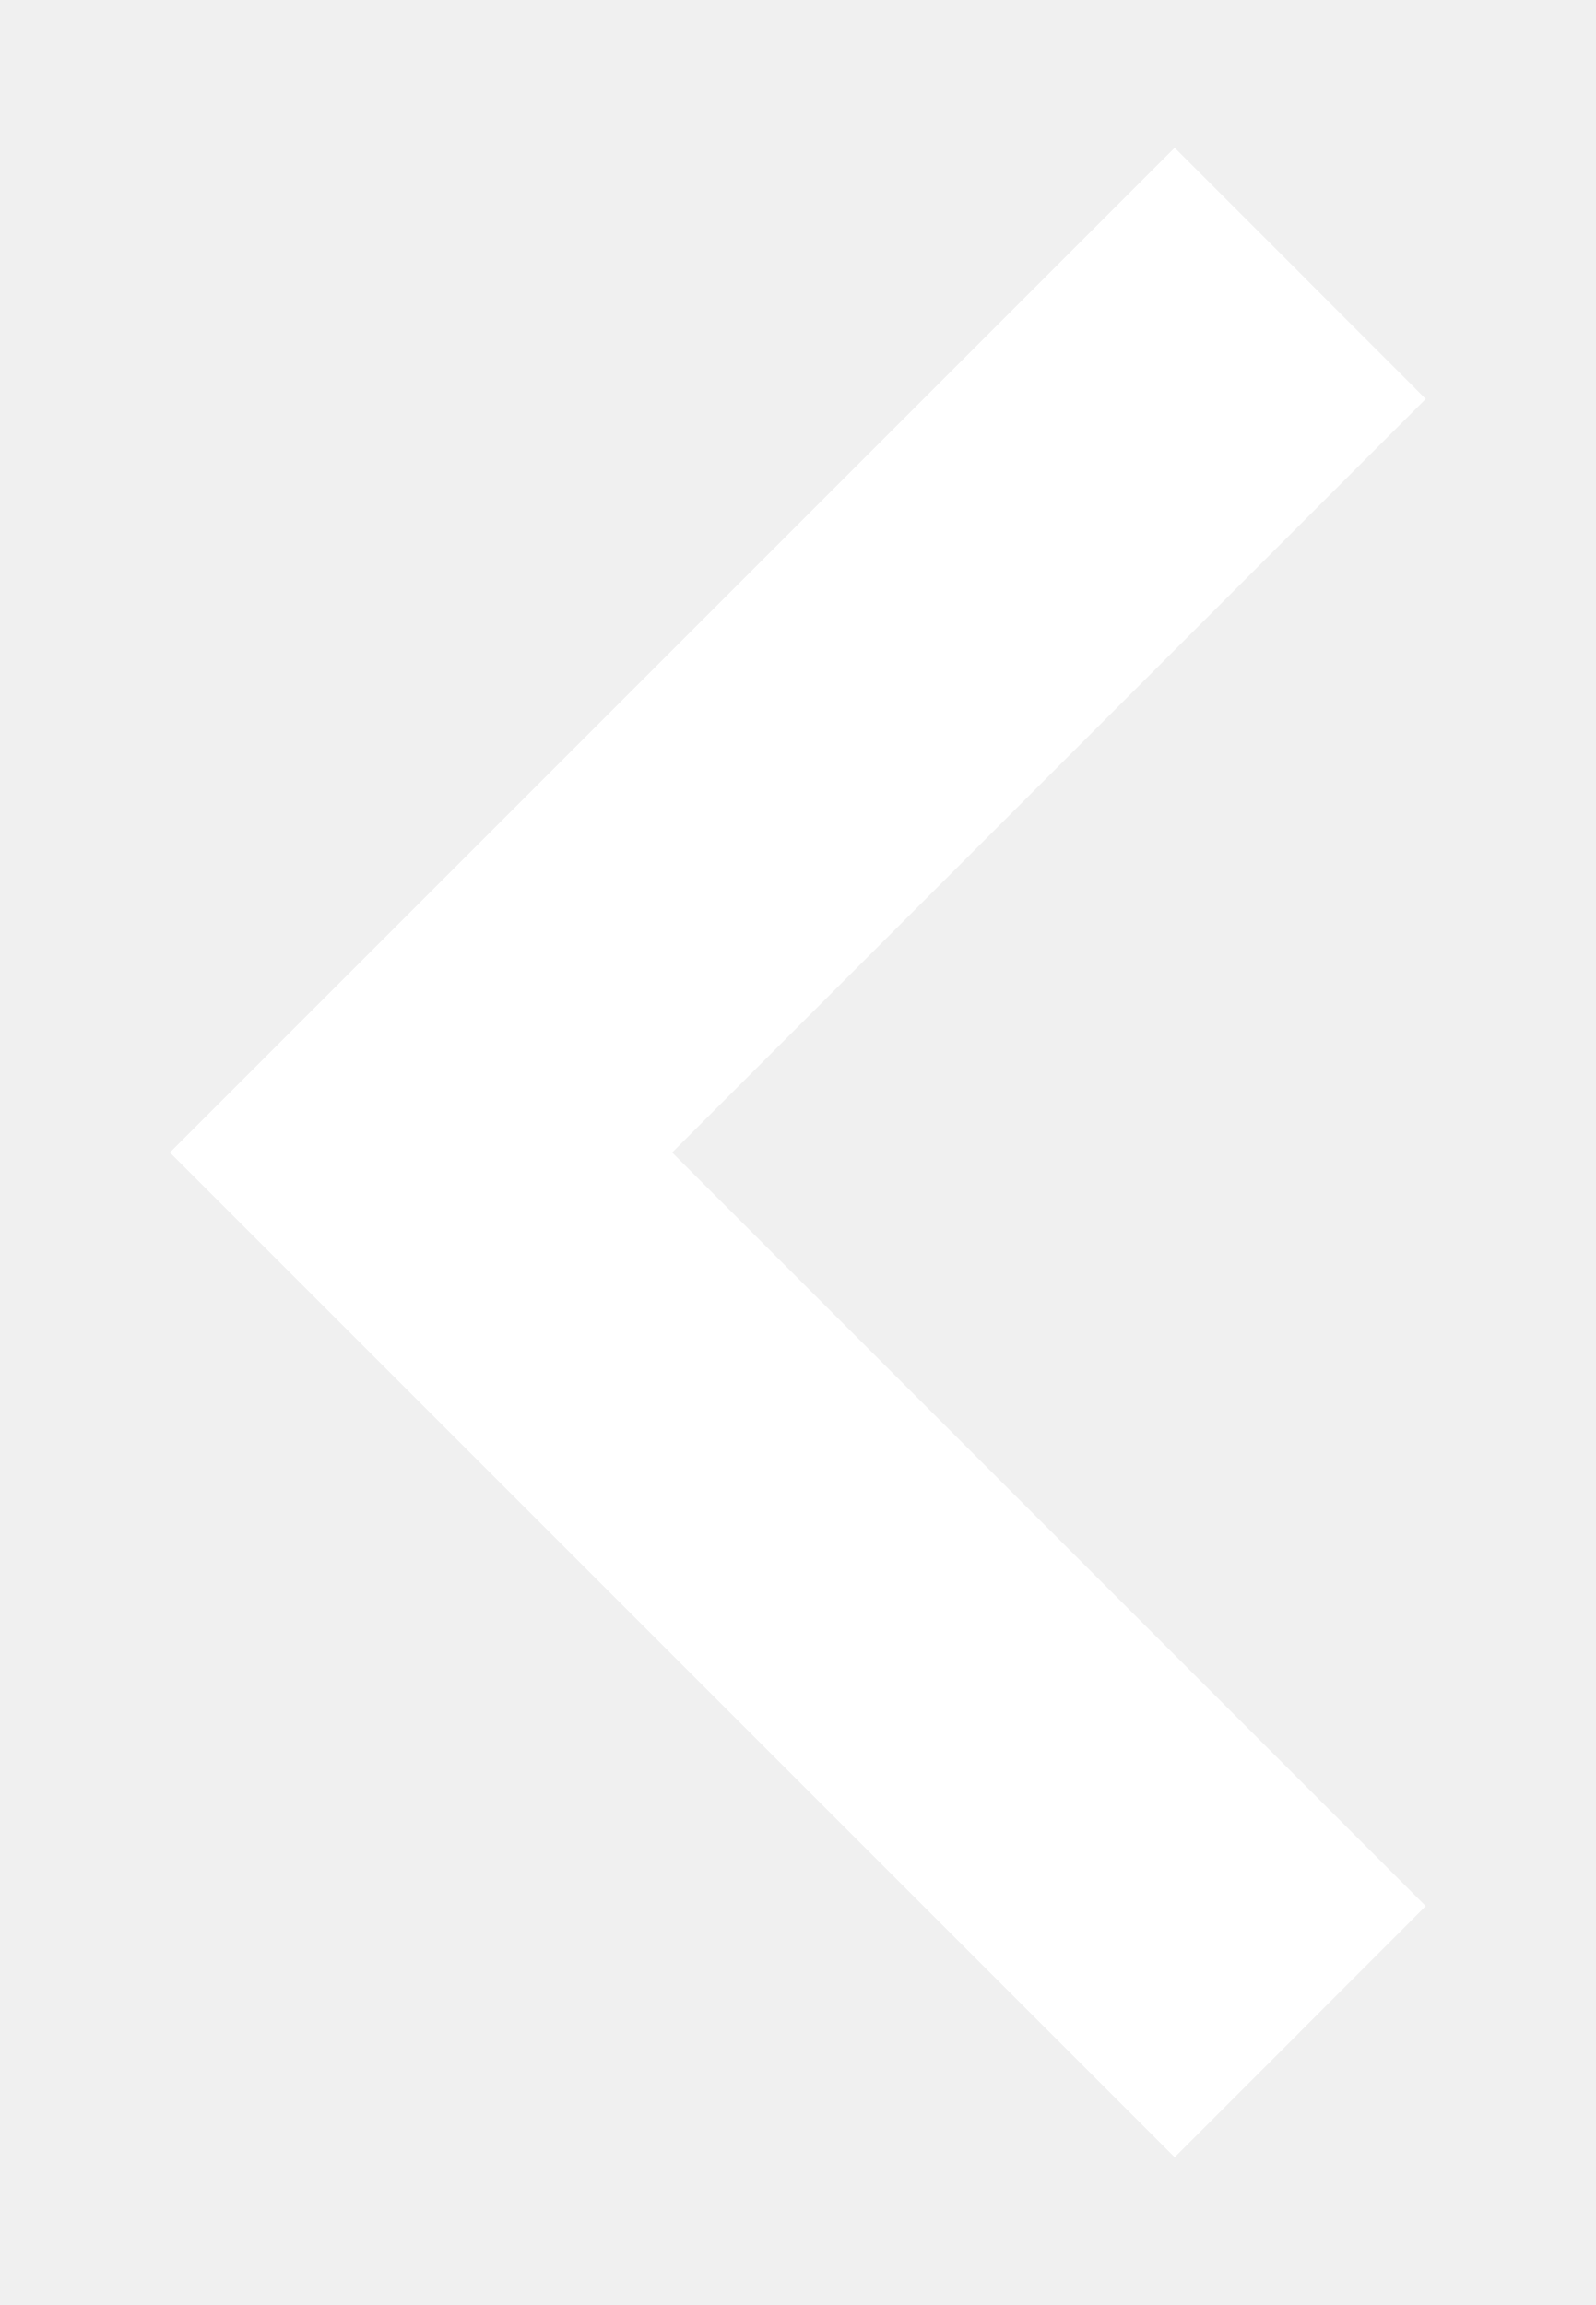
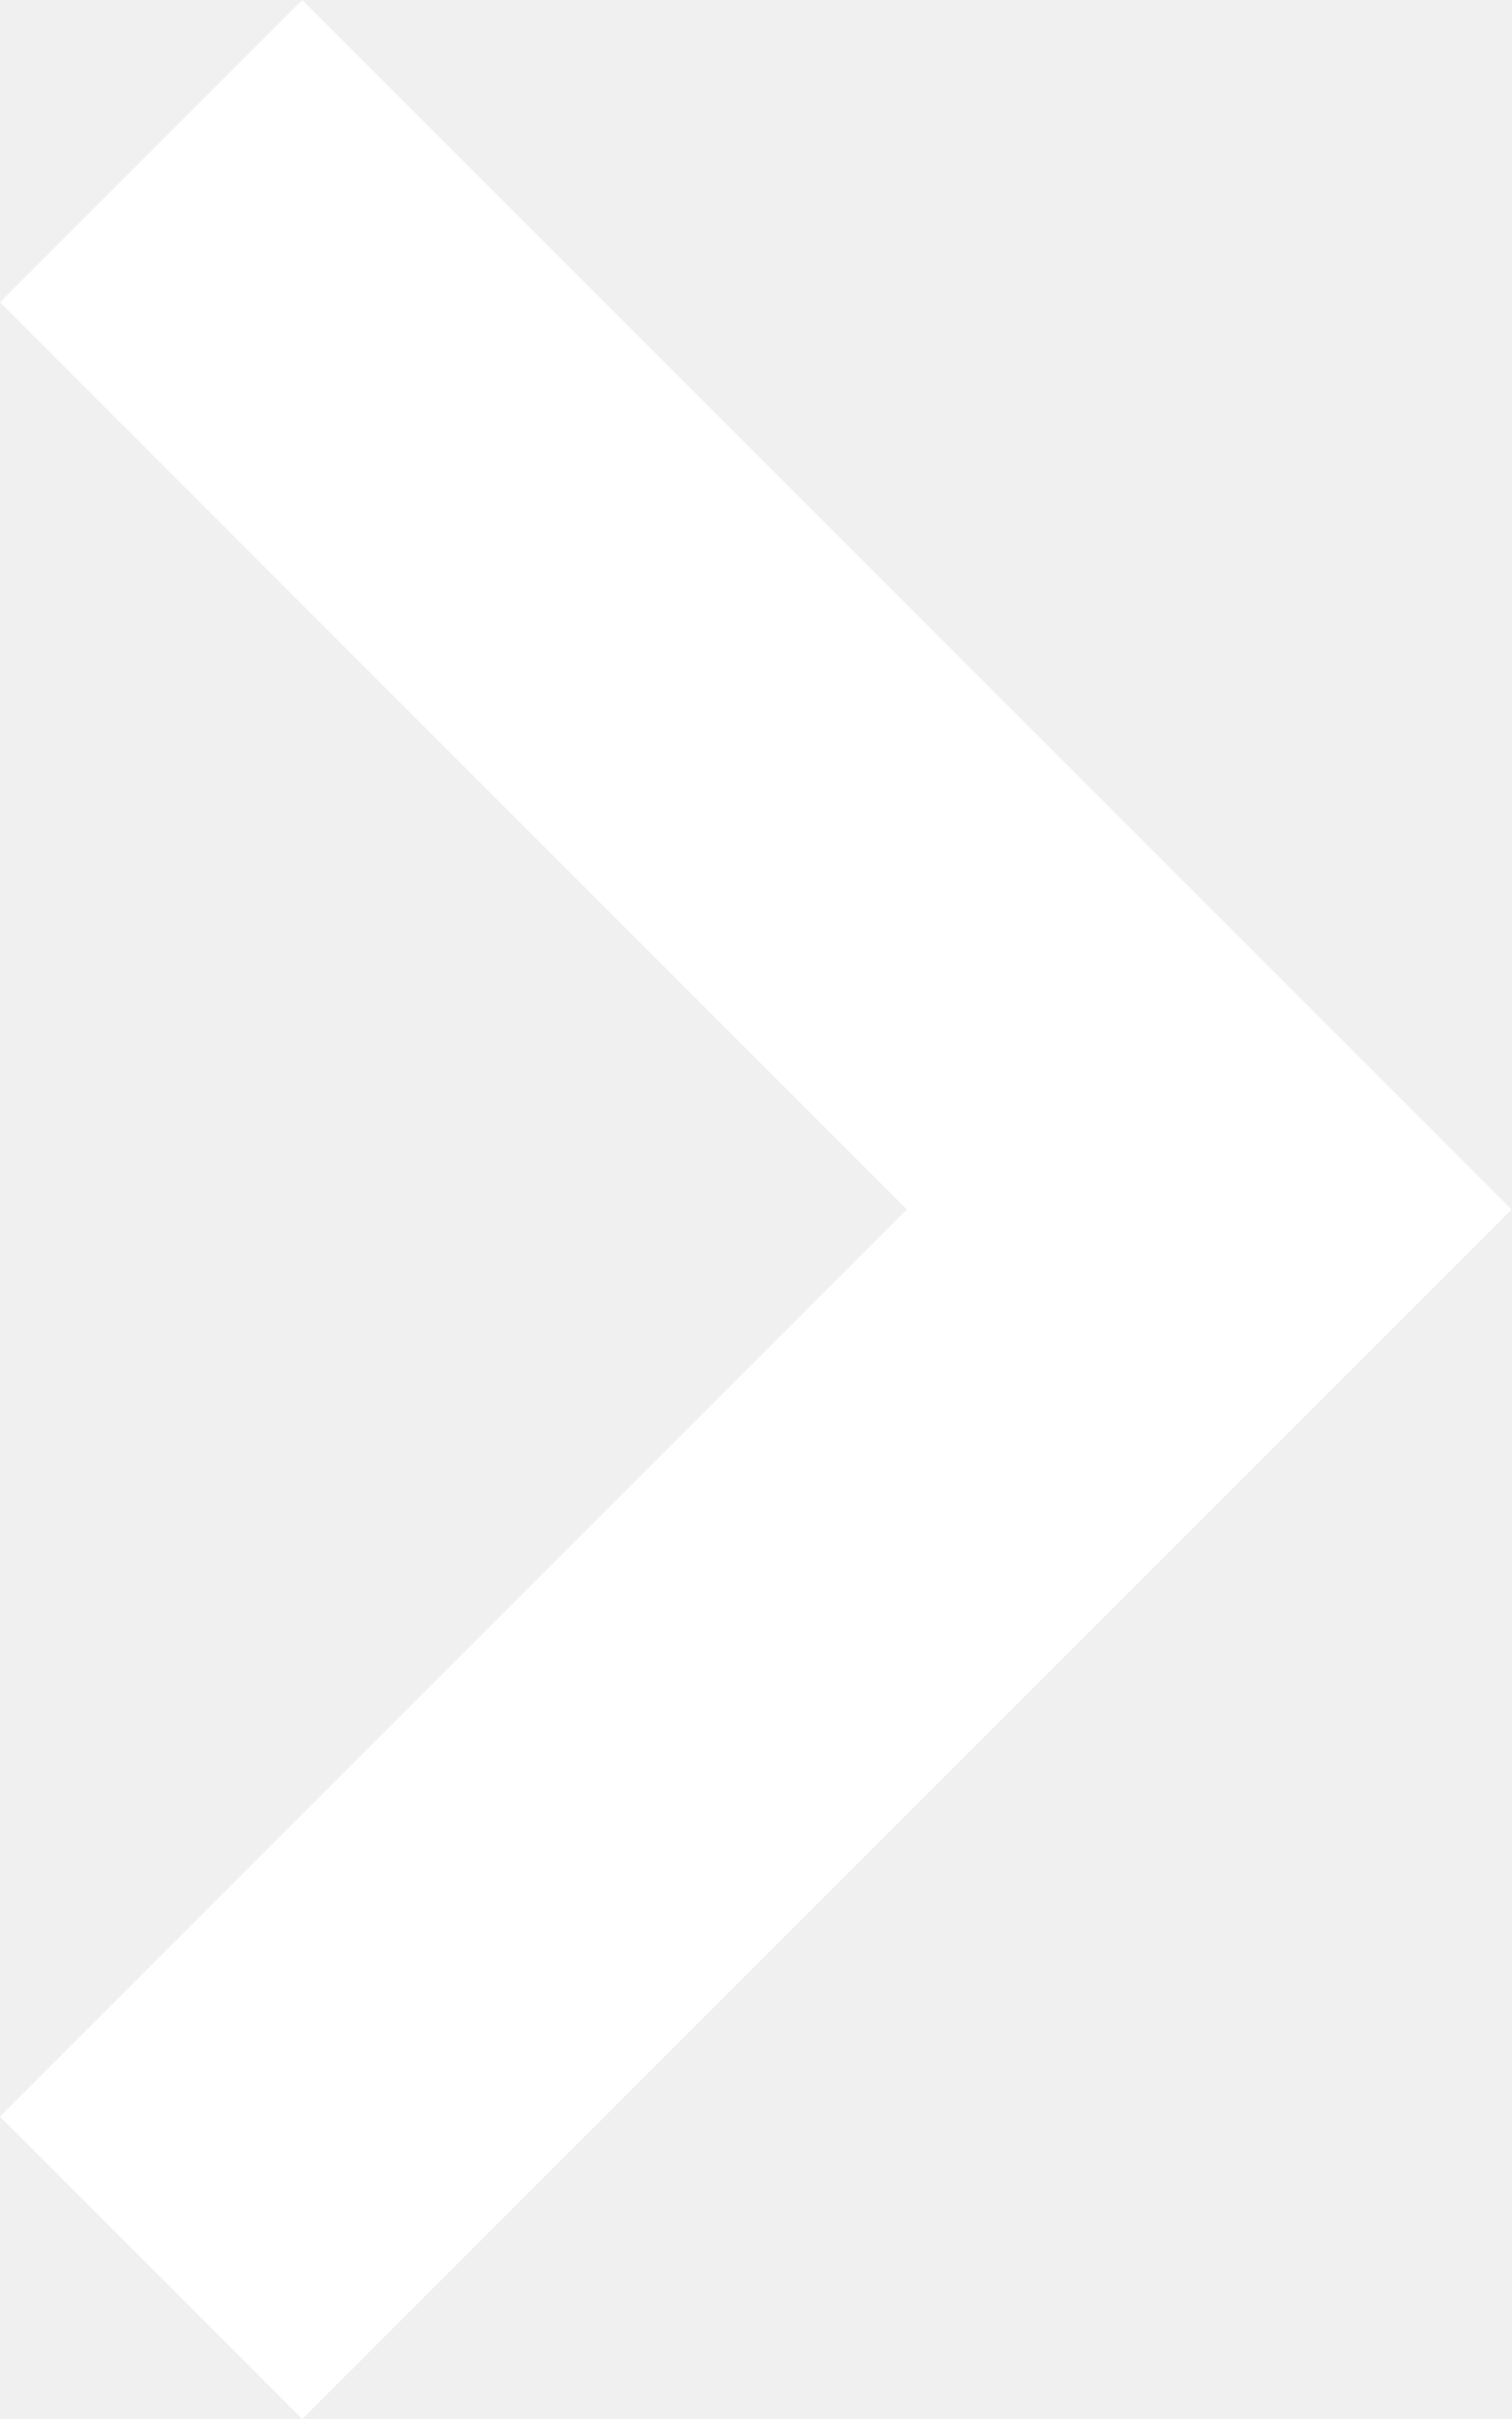
- <svg xmlns="http://www.w3.org/2000/svg" width="9" height="13" viewBox="0 0 9 13" fill="none">
-   <path fill-rule="evenodd" clip-rule="evenodd" d="M6.625 12.167L0.958 6.5L6.625 0.833L8.041 2.25L3.791 6.5L8.041 10.75L6.625 12.167Z" fill="white" />
+ <svg xmlns="http://www.w3.org/2000/svg" width="10" height="16" viewBox="0 0 10 16" fill="none">
+   <path fill-rule="evenodd" clip-rule="evenodd" d="M2 3.49691e-07L10 8L2 16L6.11959e-07 14L6 8L8.74228e-08 2L2 3.49691e-07Z" fill="white" />
</svg>
